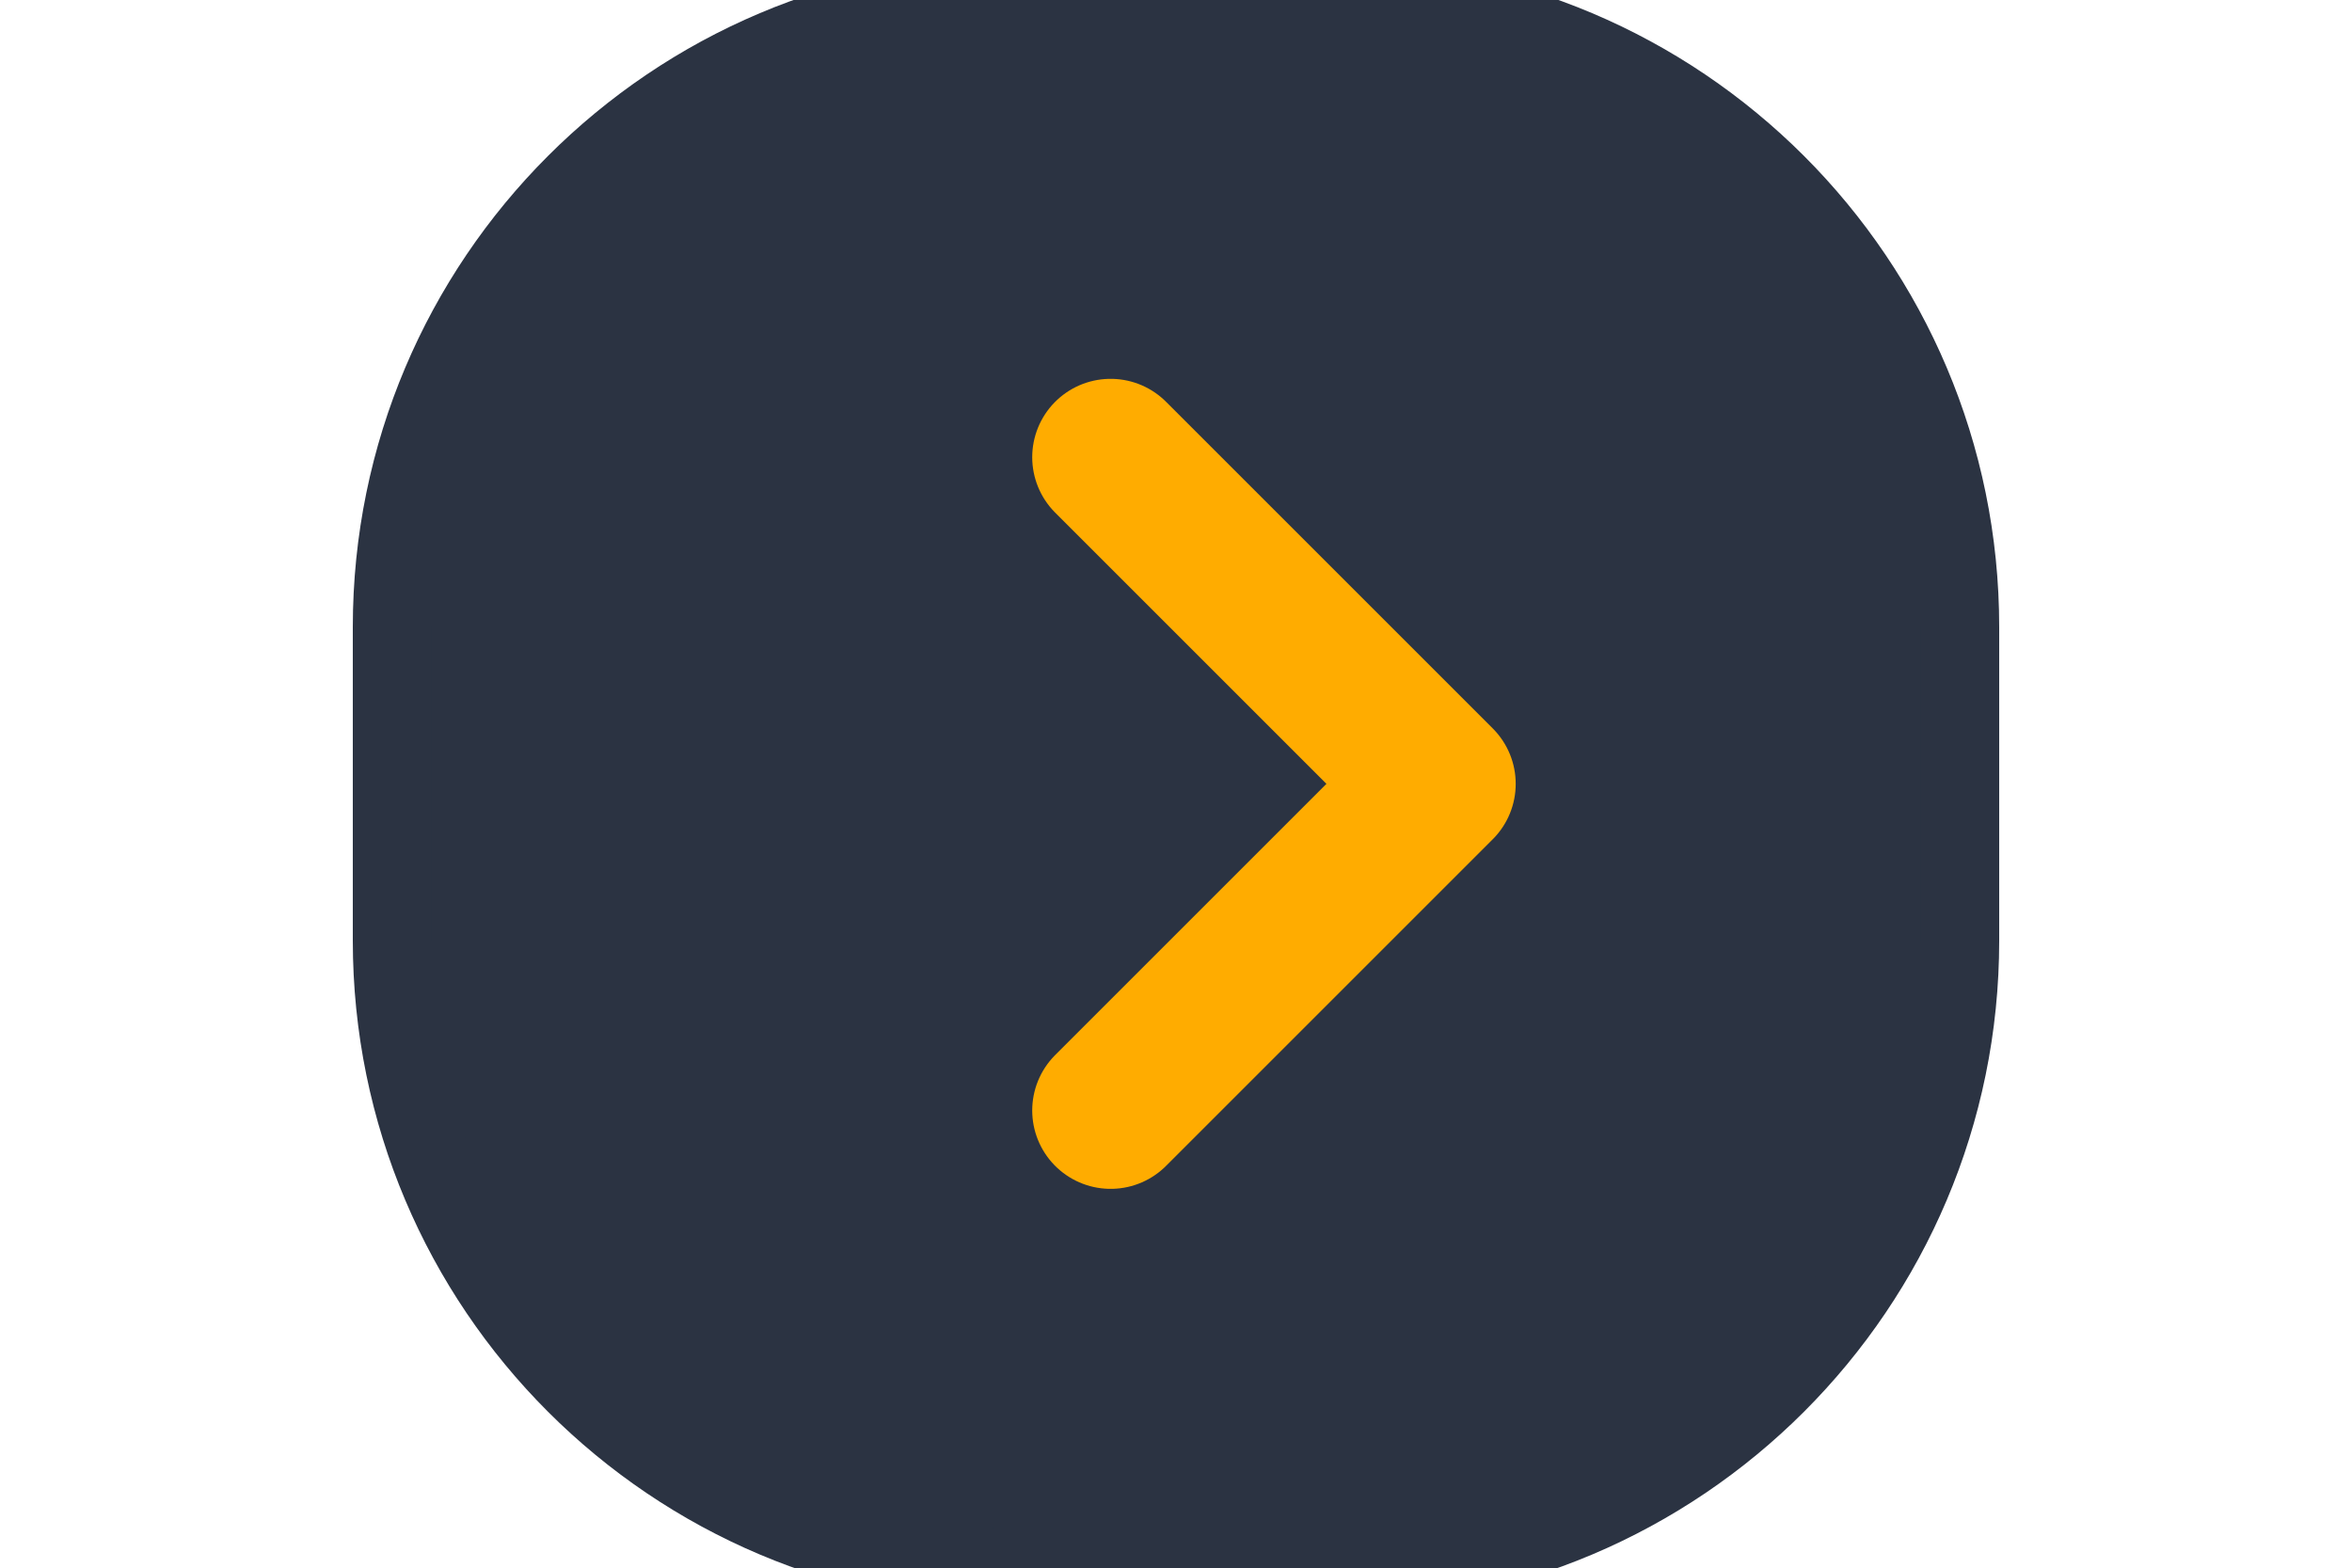
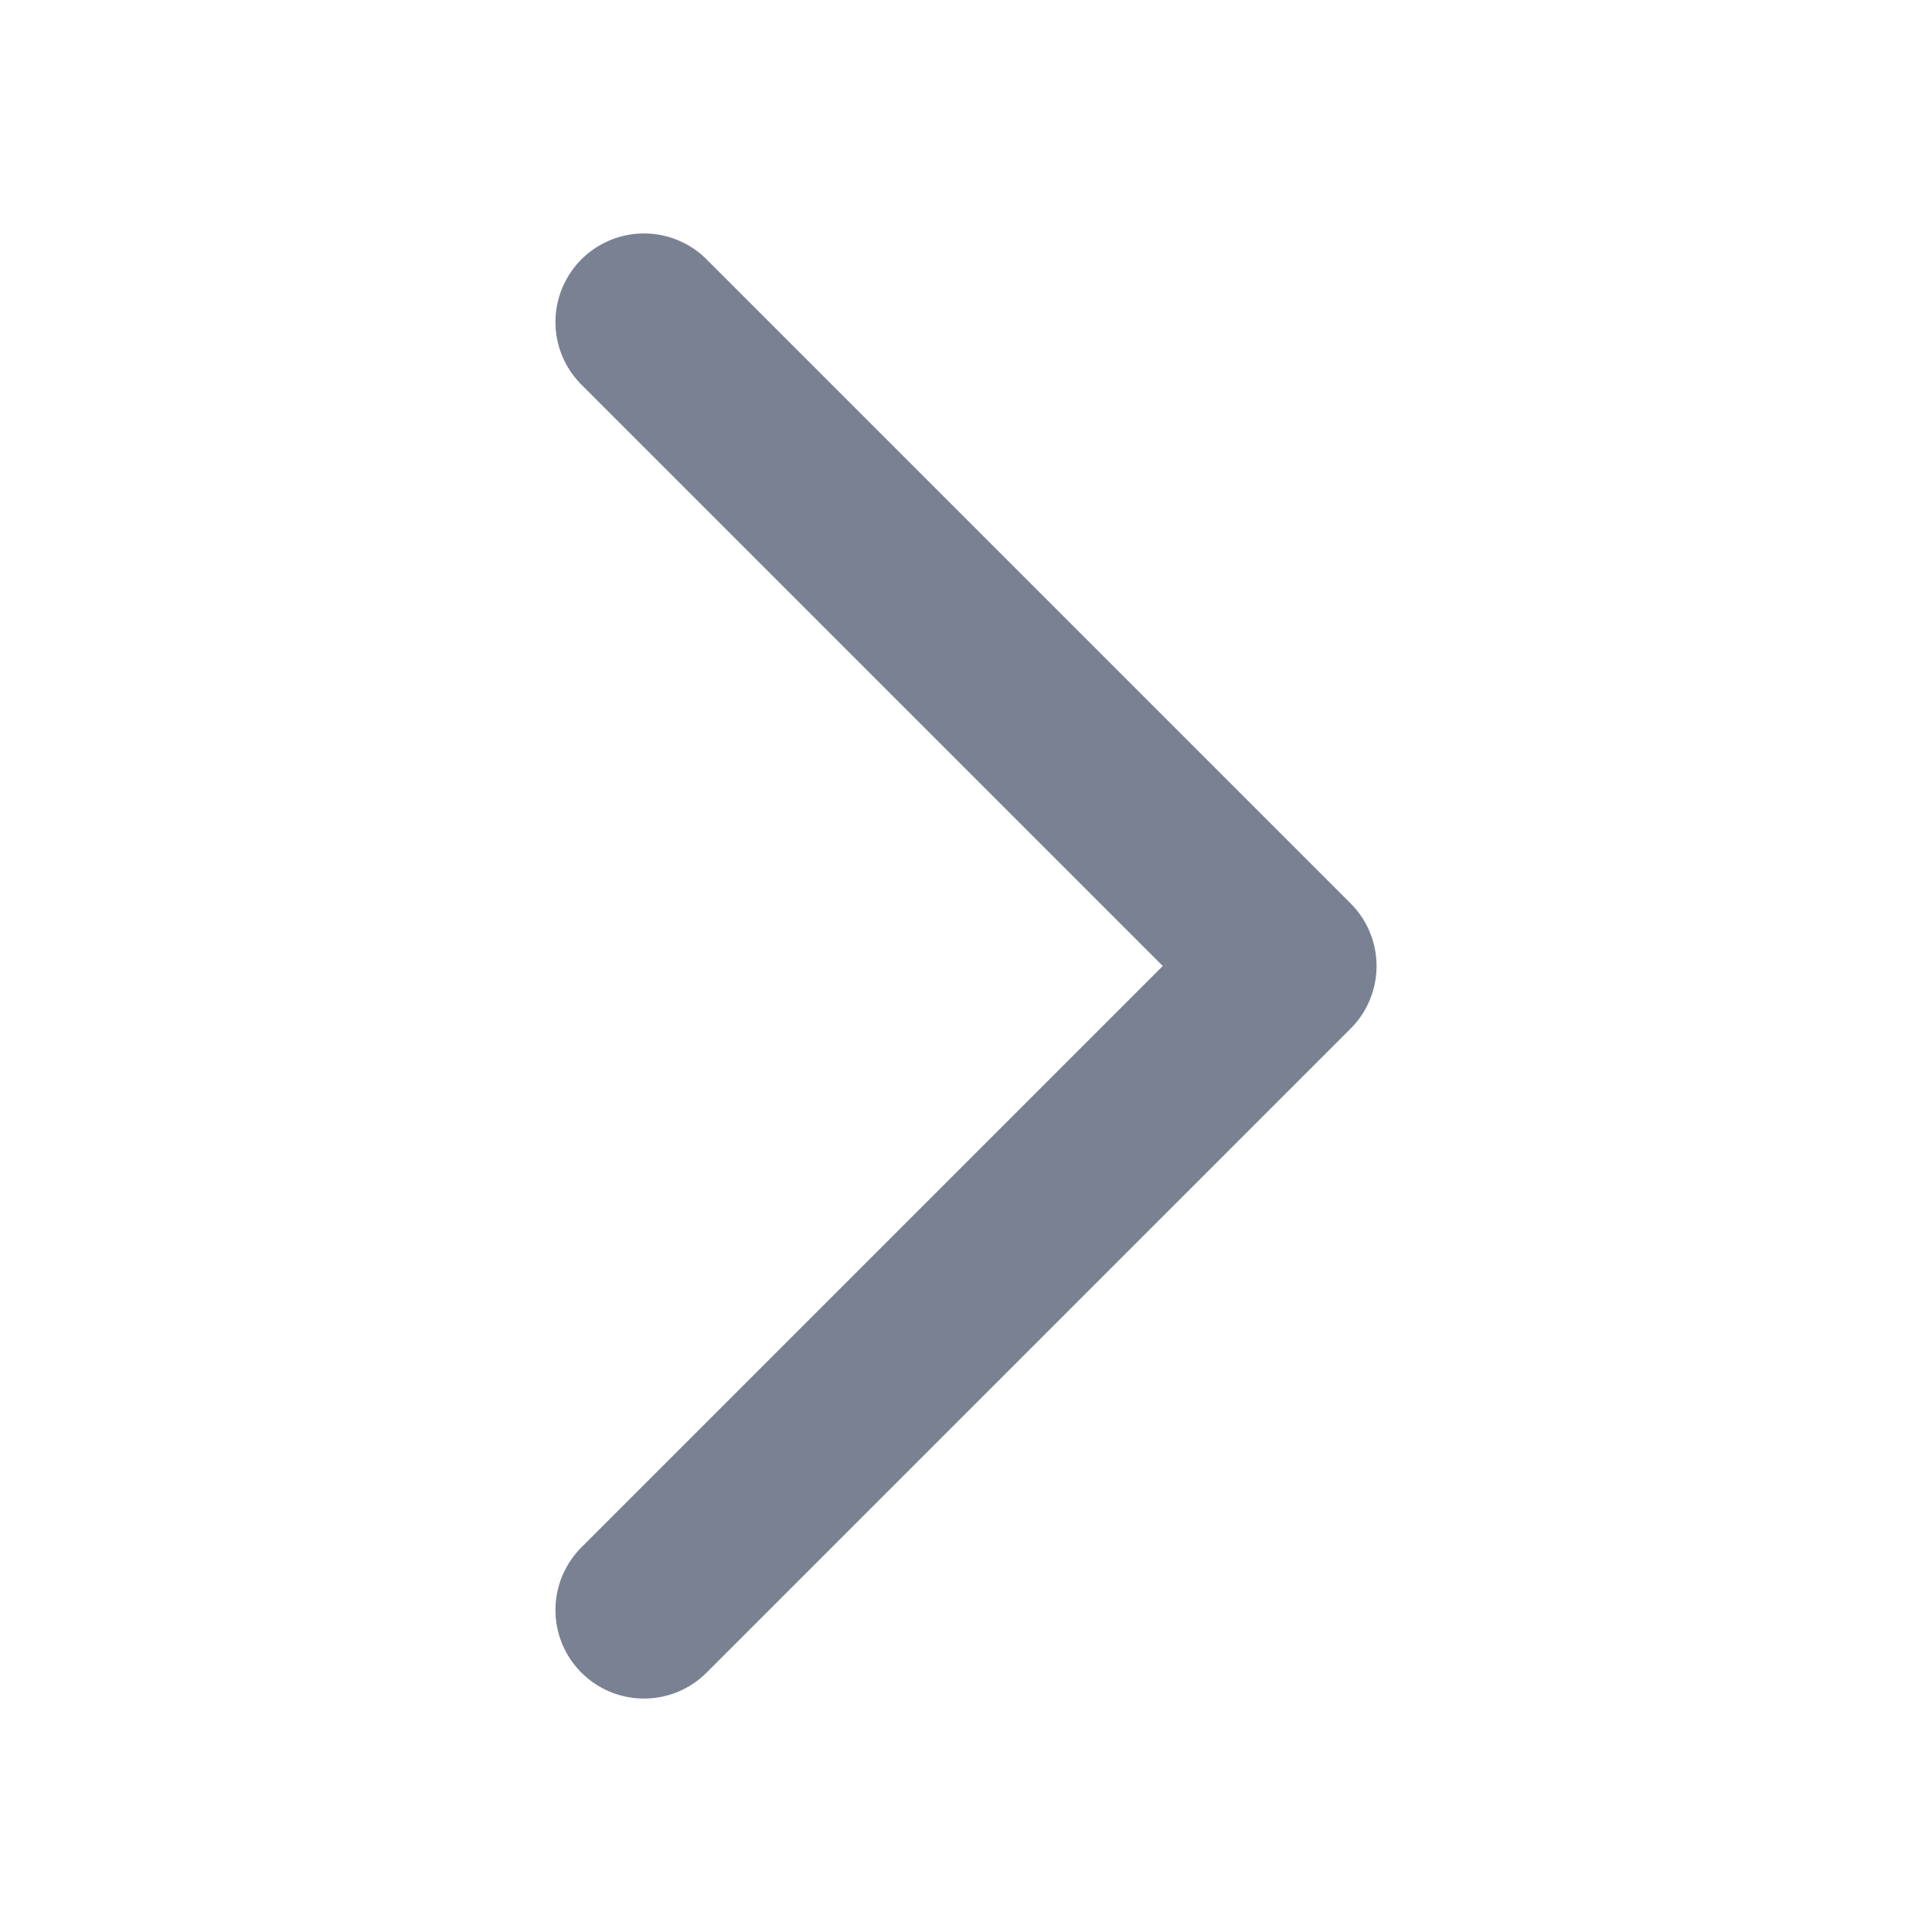
- <svg xmlns="http://www.w3.org/2000/svg" width="30" height="20" viewBox="0 0 20 20" fill="none">
-   <rect width="20" height="20" rx="8" fill="#2B3342" />
-   <rect width="20" height="20" rx="8" stroke="#2B3342" />
-   <path d="M9.166 14.167L13.333 10L9.166 5.833" stroke="#FFAC00" stroke-width="2" stroke-linecap="round" stroke-linejoin="round" />
+ <svg xmlns="http://www.w3.org/2000/svg" width="24" height="24" viewBox="0 0 24 24" fill="none">
+   <path d="M8 20L16 12L8 4" stroke="#798192" stroke-width="2.2" stroke-linecap="round" stroke-linejoin="round" />
</svg>
